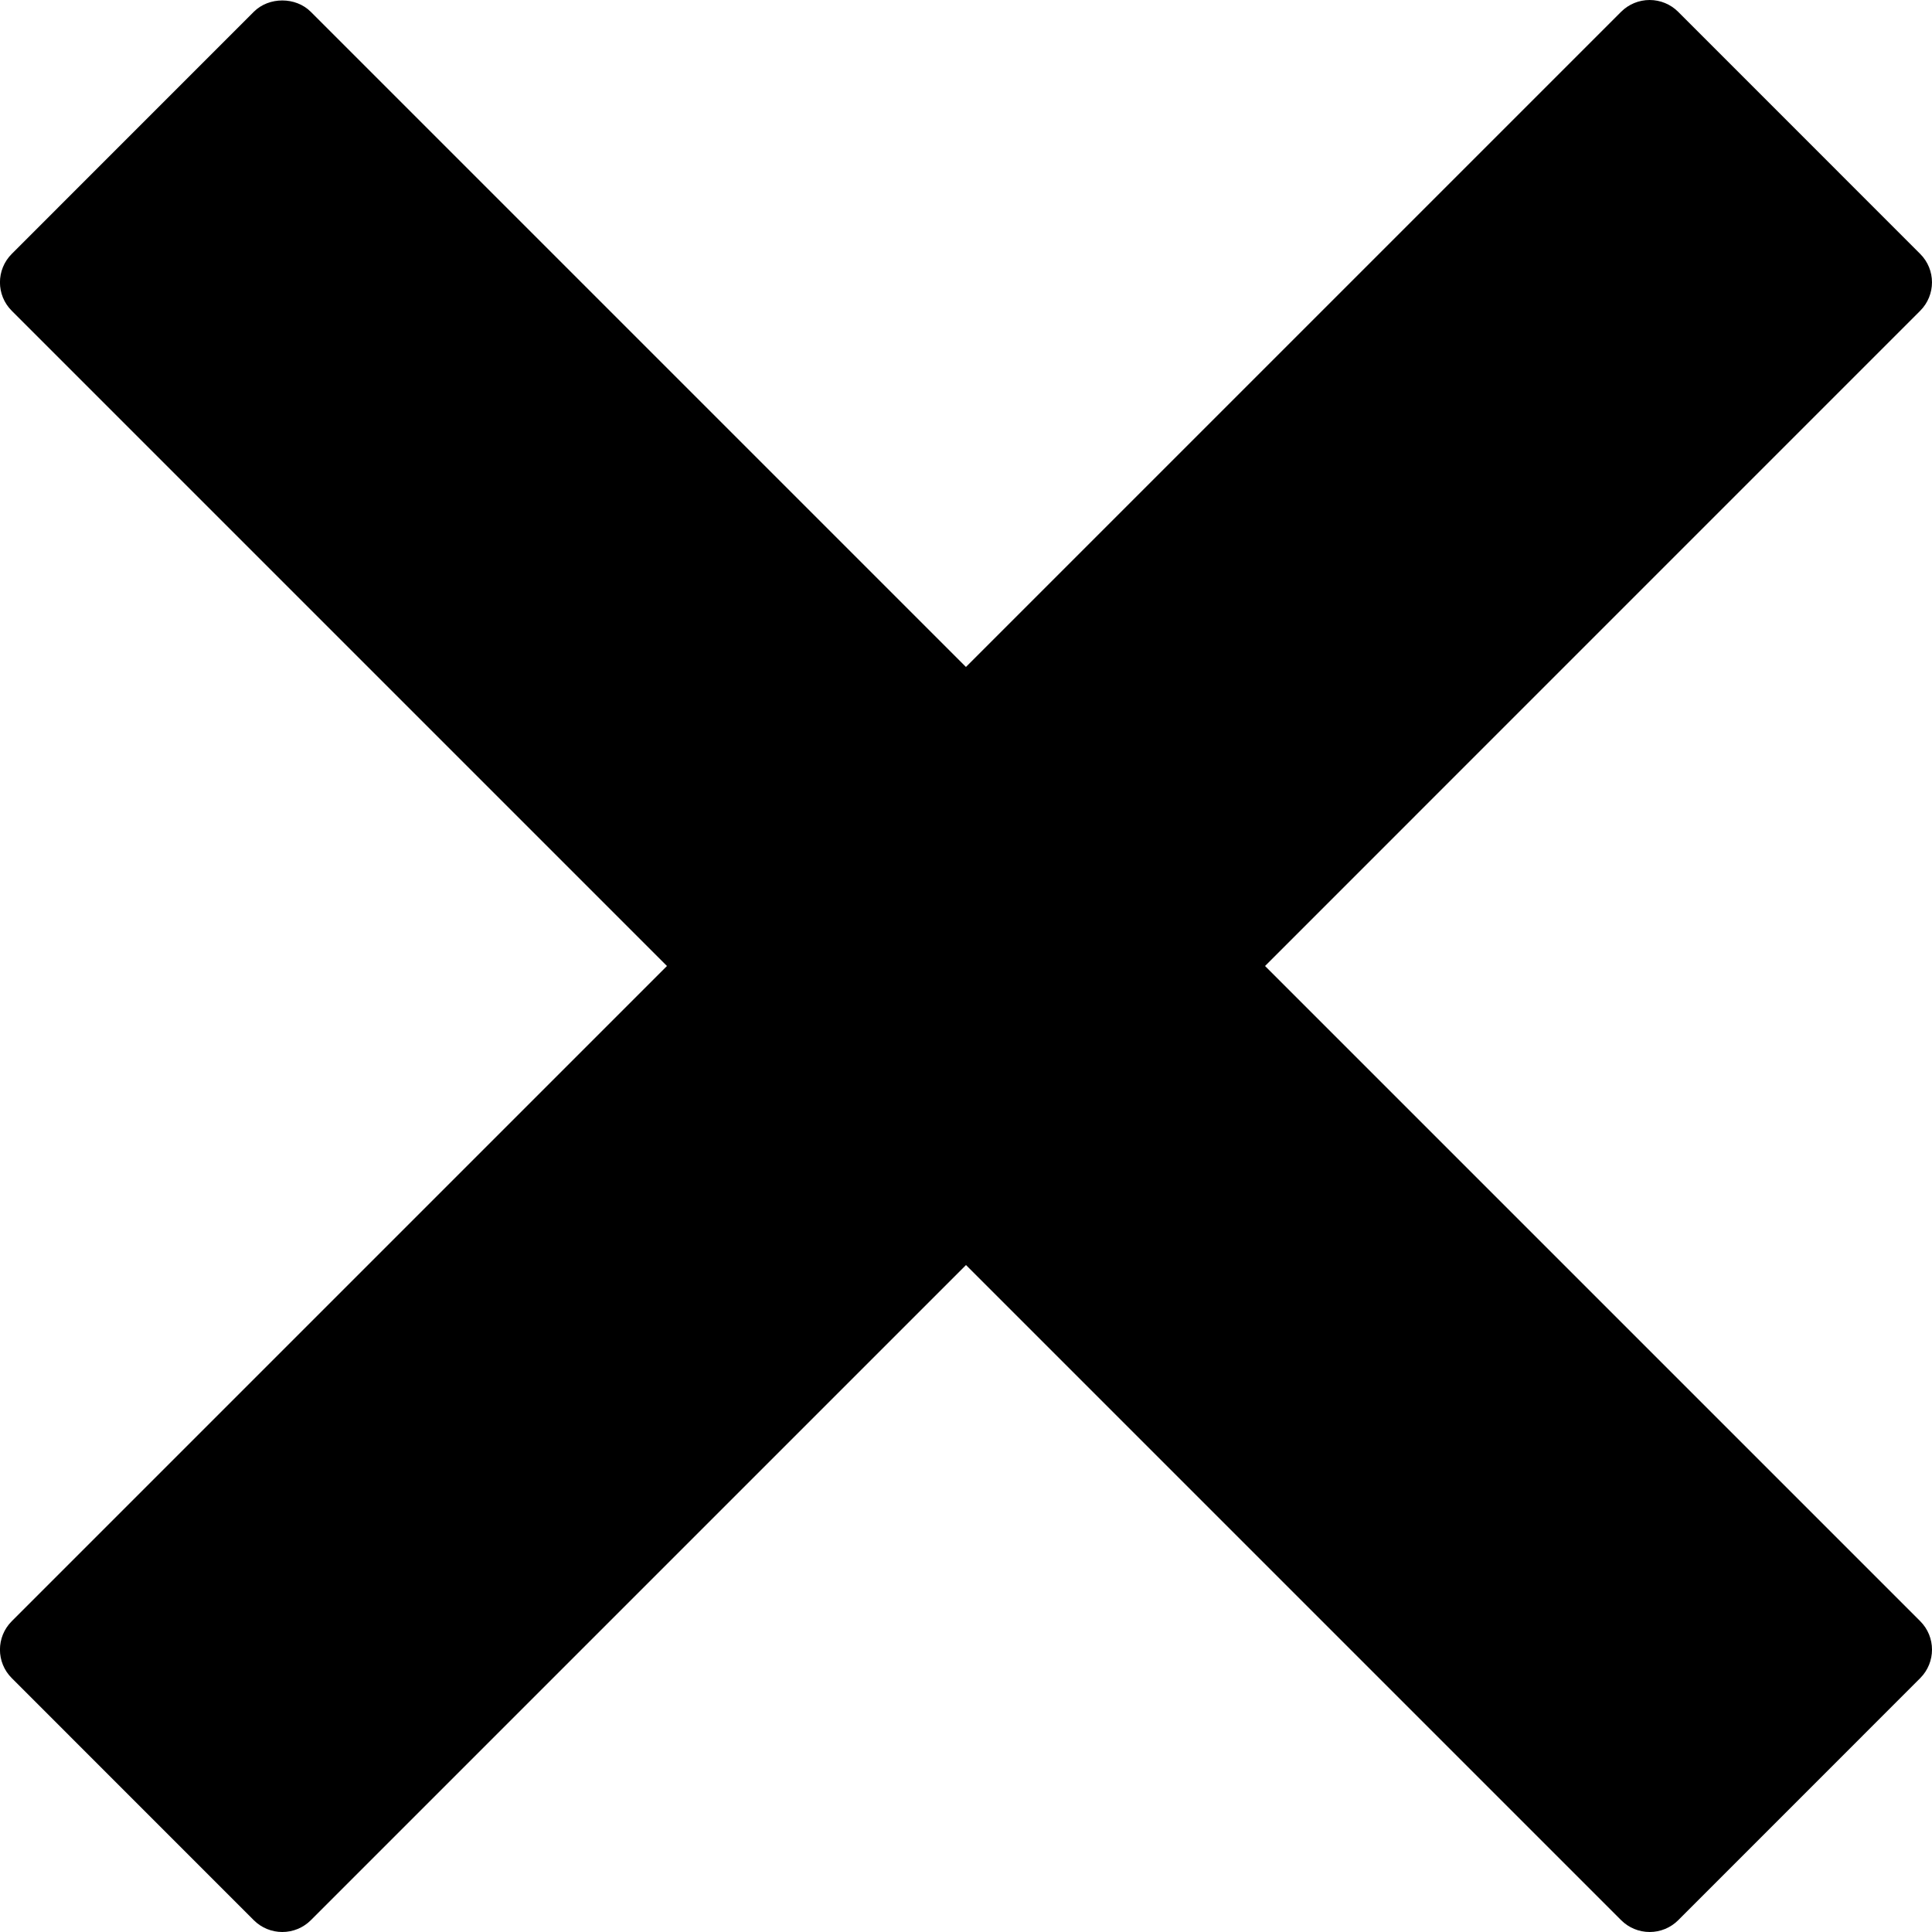
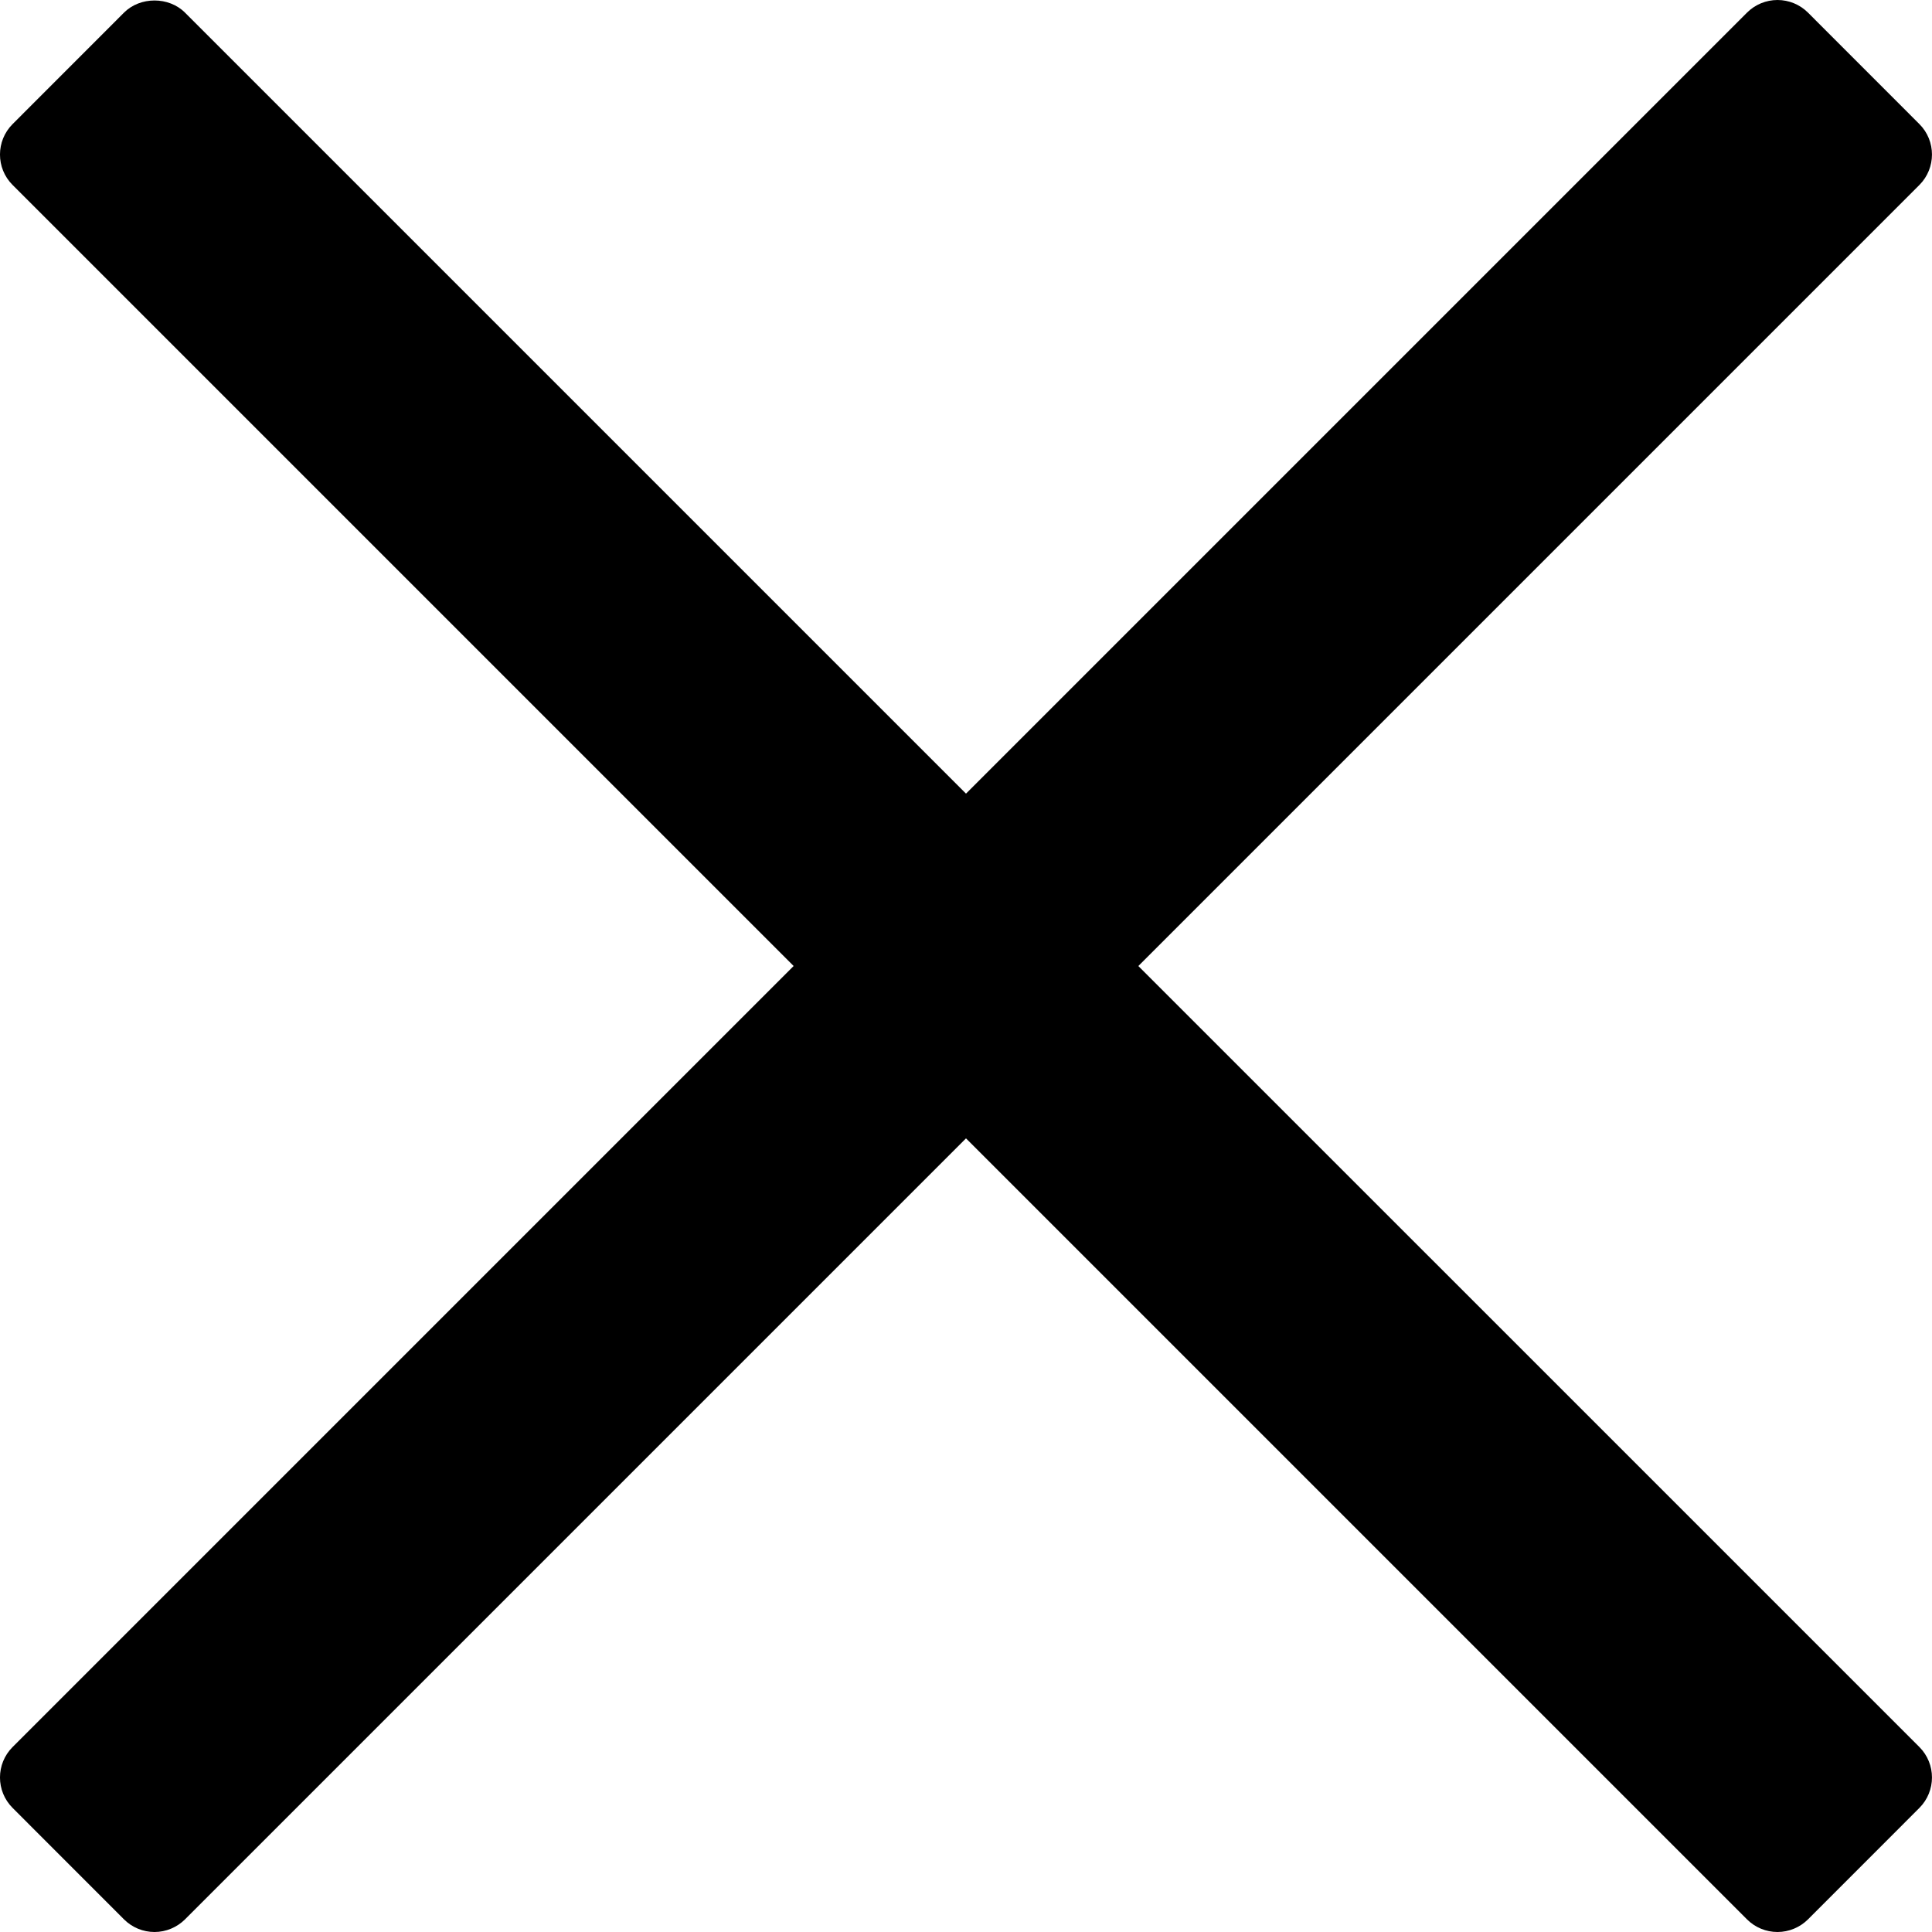
<svg xmlns="http://www.w3.org/2000/svg" version="1.1" width="32" height="32" viewBox="0 0 32 32">
-   <path d="M20.953 16l10.851-10.852c0.261-0.261 0.261-0.683 0-0.943l-4.009-4.010c-0.125-0.125-0.295-0.195-0.472-0.195s-0.347 0.070-0.472 0.195l-10.852 10.852-10.852-10.852c-0.25-0.25-0.693-0.25-0.943 0l-4.009 4.010c-0.261 0.261-0.261 0.683 0 0.943l10.852 10.852-10.852 10.852c-0.261 0.261-0.261 0.683 0 0.943l4.009 4.010c0.125 0.125 0.295 0.195 0.472 0.195s0.347-0.070 0.472-0.195l10.852-10.852 10.852 10.852c0.125 0.125 0.295 0.195 0.472 0.195s0.347-0.070 0.472-0.195l4.009-4.010c0.26-0.261 0.26-0.683 0-0.943l-10.852-10.852z" />
+   <path d="M18.855 16l12.936-12.936c0.278-0.279 0.278-0.731 0-1.009l-1.845-1.846c-0.134-0.134-0.316-0.209-0.505-0.209s-0.371 0.075-0.505 0.209l-12.936 12.936-12.936-12.936c-0.268-0.268-0.742-0.268-1.010 0l-1.845 1.846c-0.279 0.279-0.279 0.731 0 1.009l12.936 12.936-12.936 12.936c-0.279 0.279-0.279 0.73 0 1.009l1.845 1.846c0.134 0.134 0.316 0.209 0.505 0.209s0.371-0.076 0.505-0.209l12.936-12.936 12.936 12.936c0.134 0.134 0.316 0.209 0.505 0.209s0.371-0.076 0.505-0.209l1.845-1.846c0.278-0.279 0.278-0.73 0-1.009l-12.937-12.936z" />
</svg>
